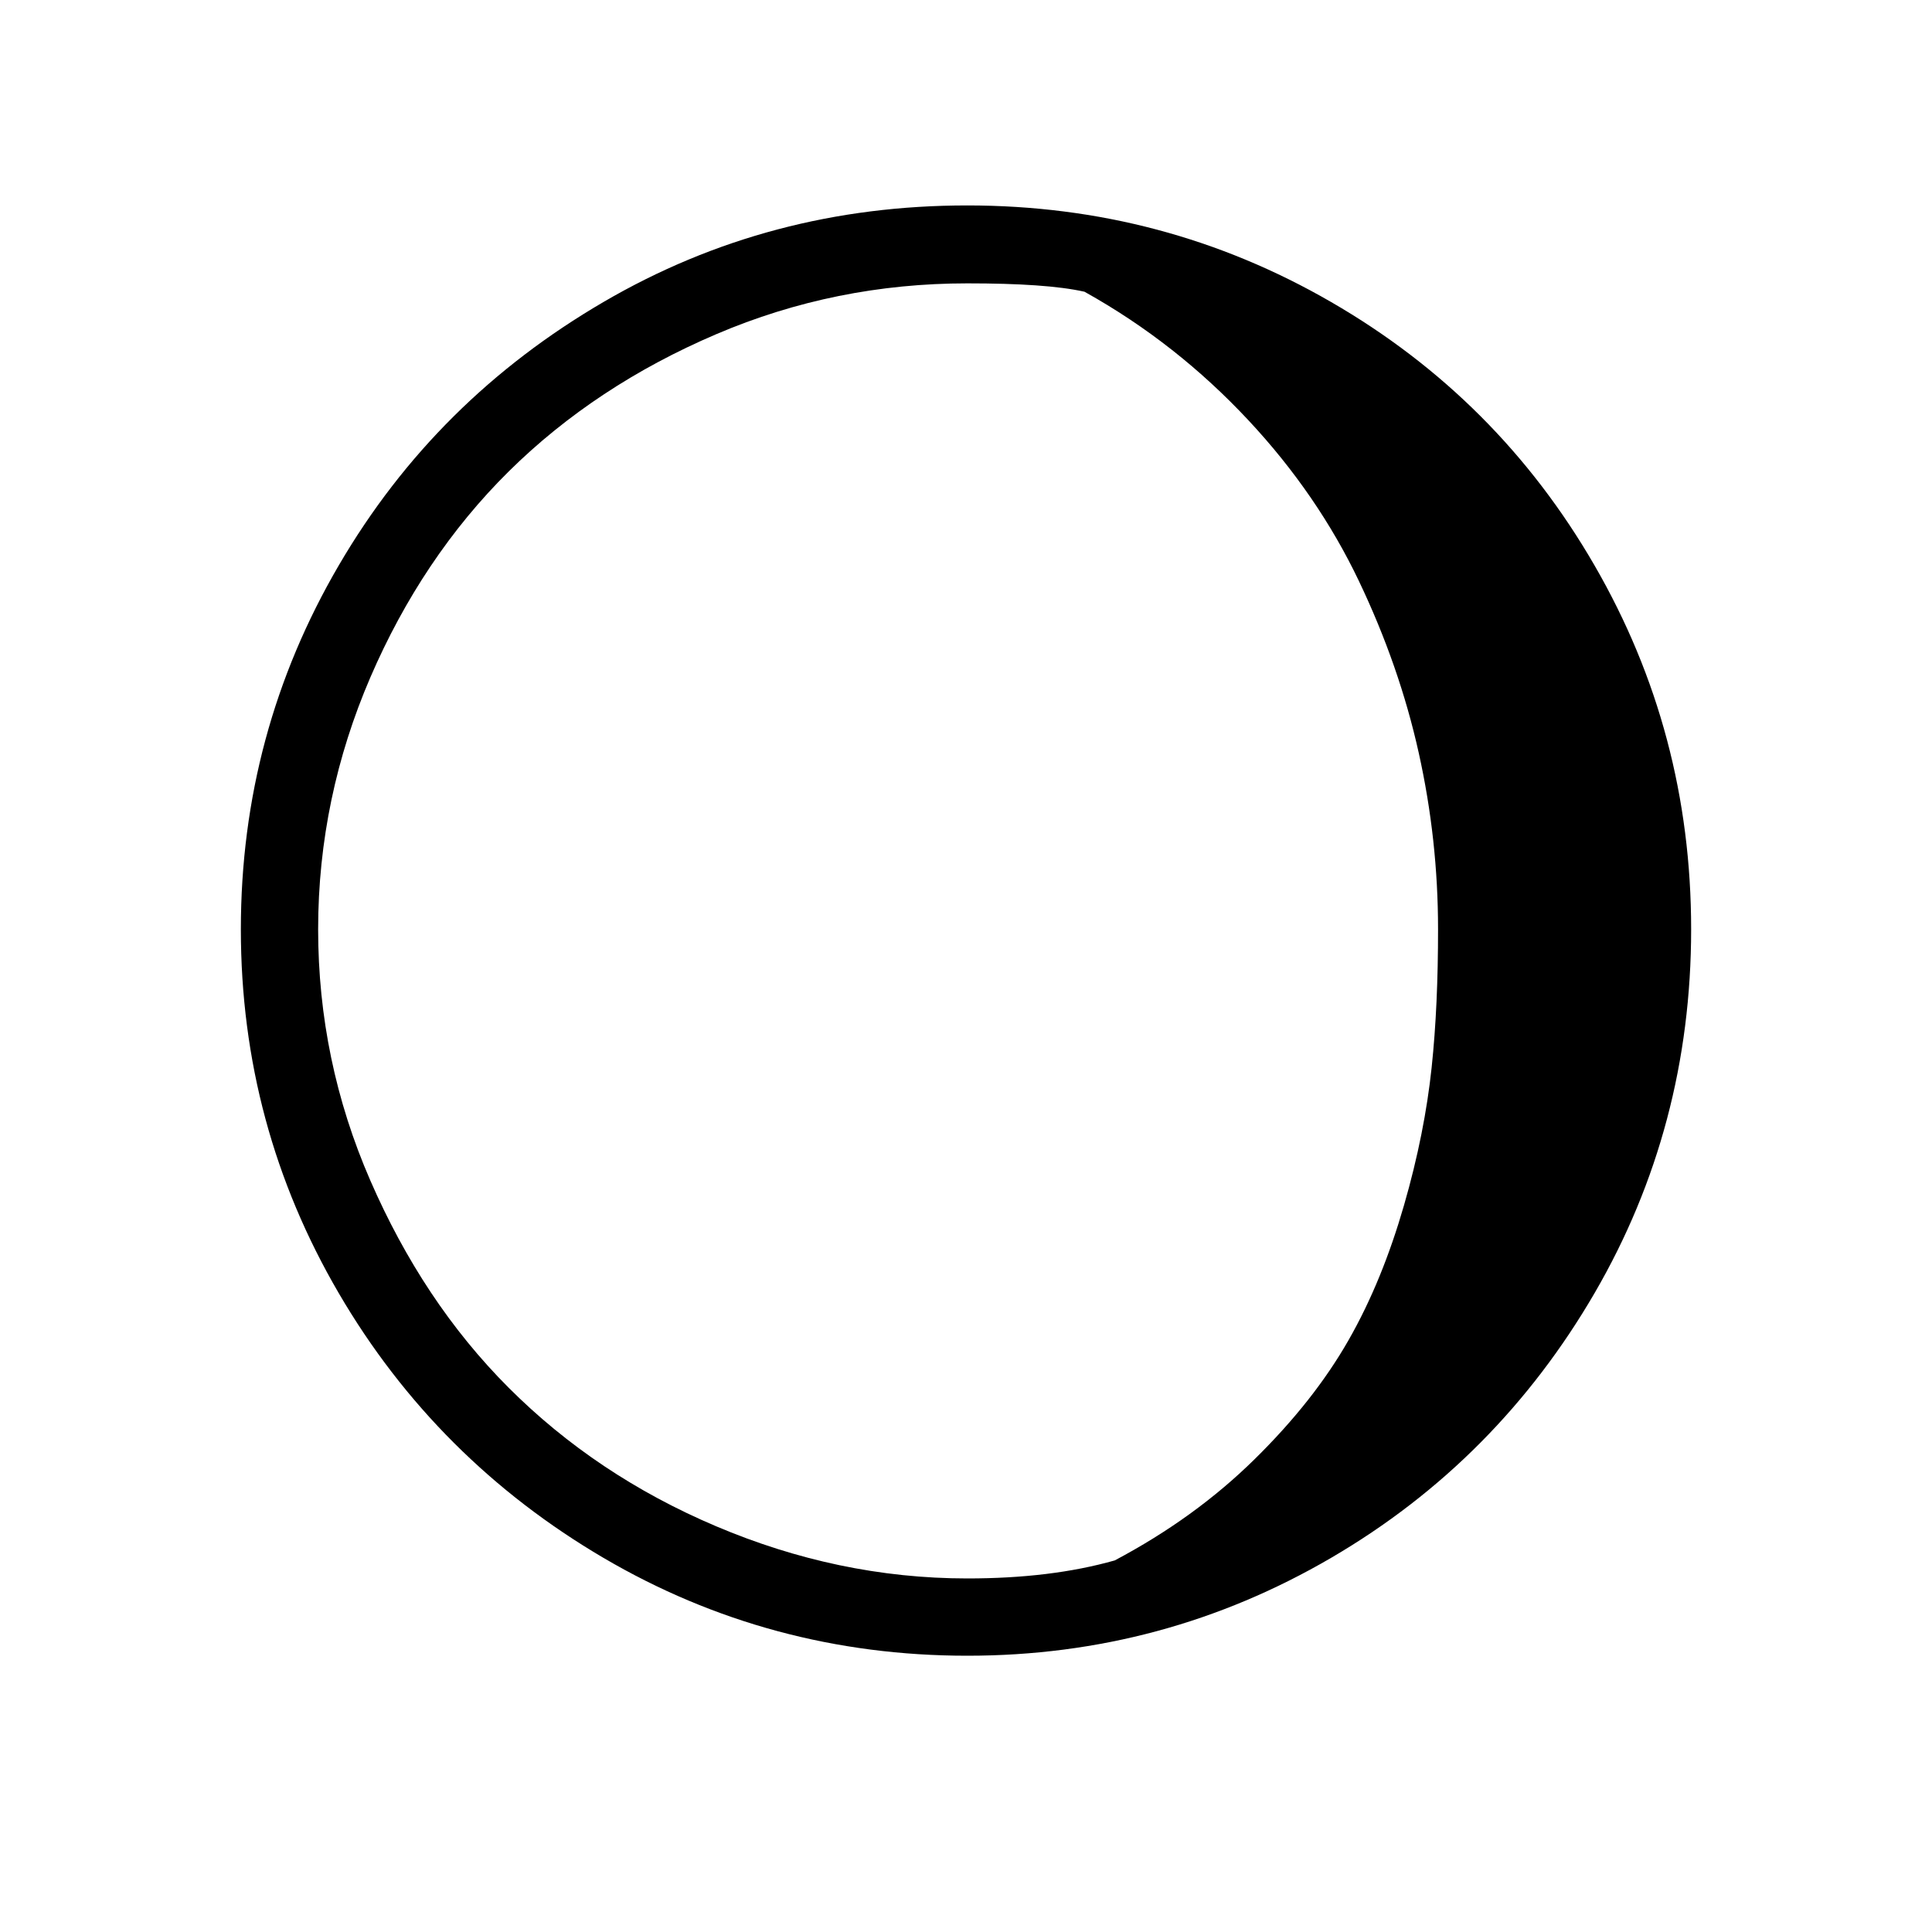
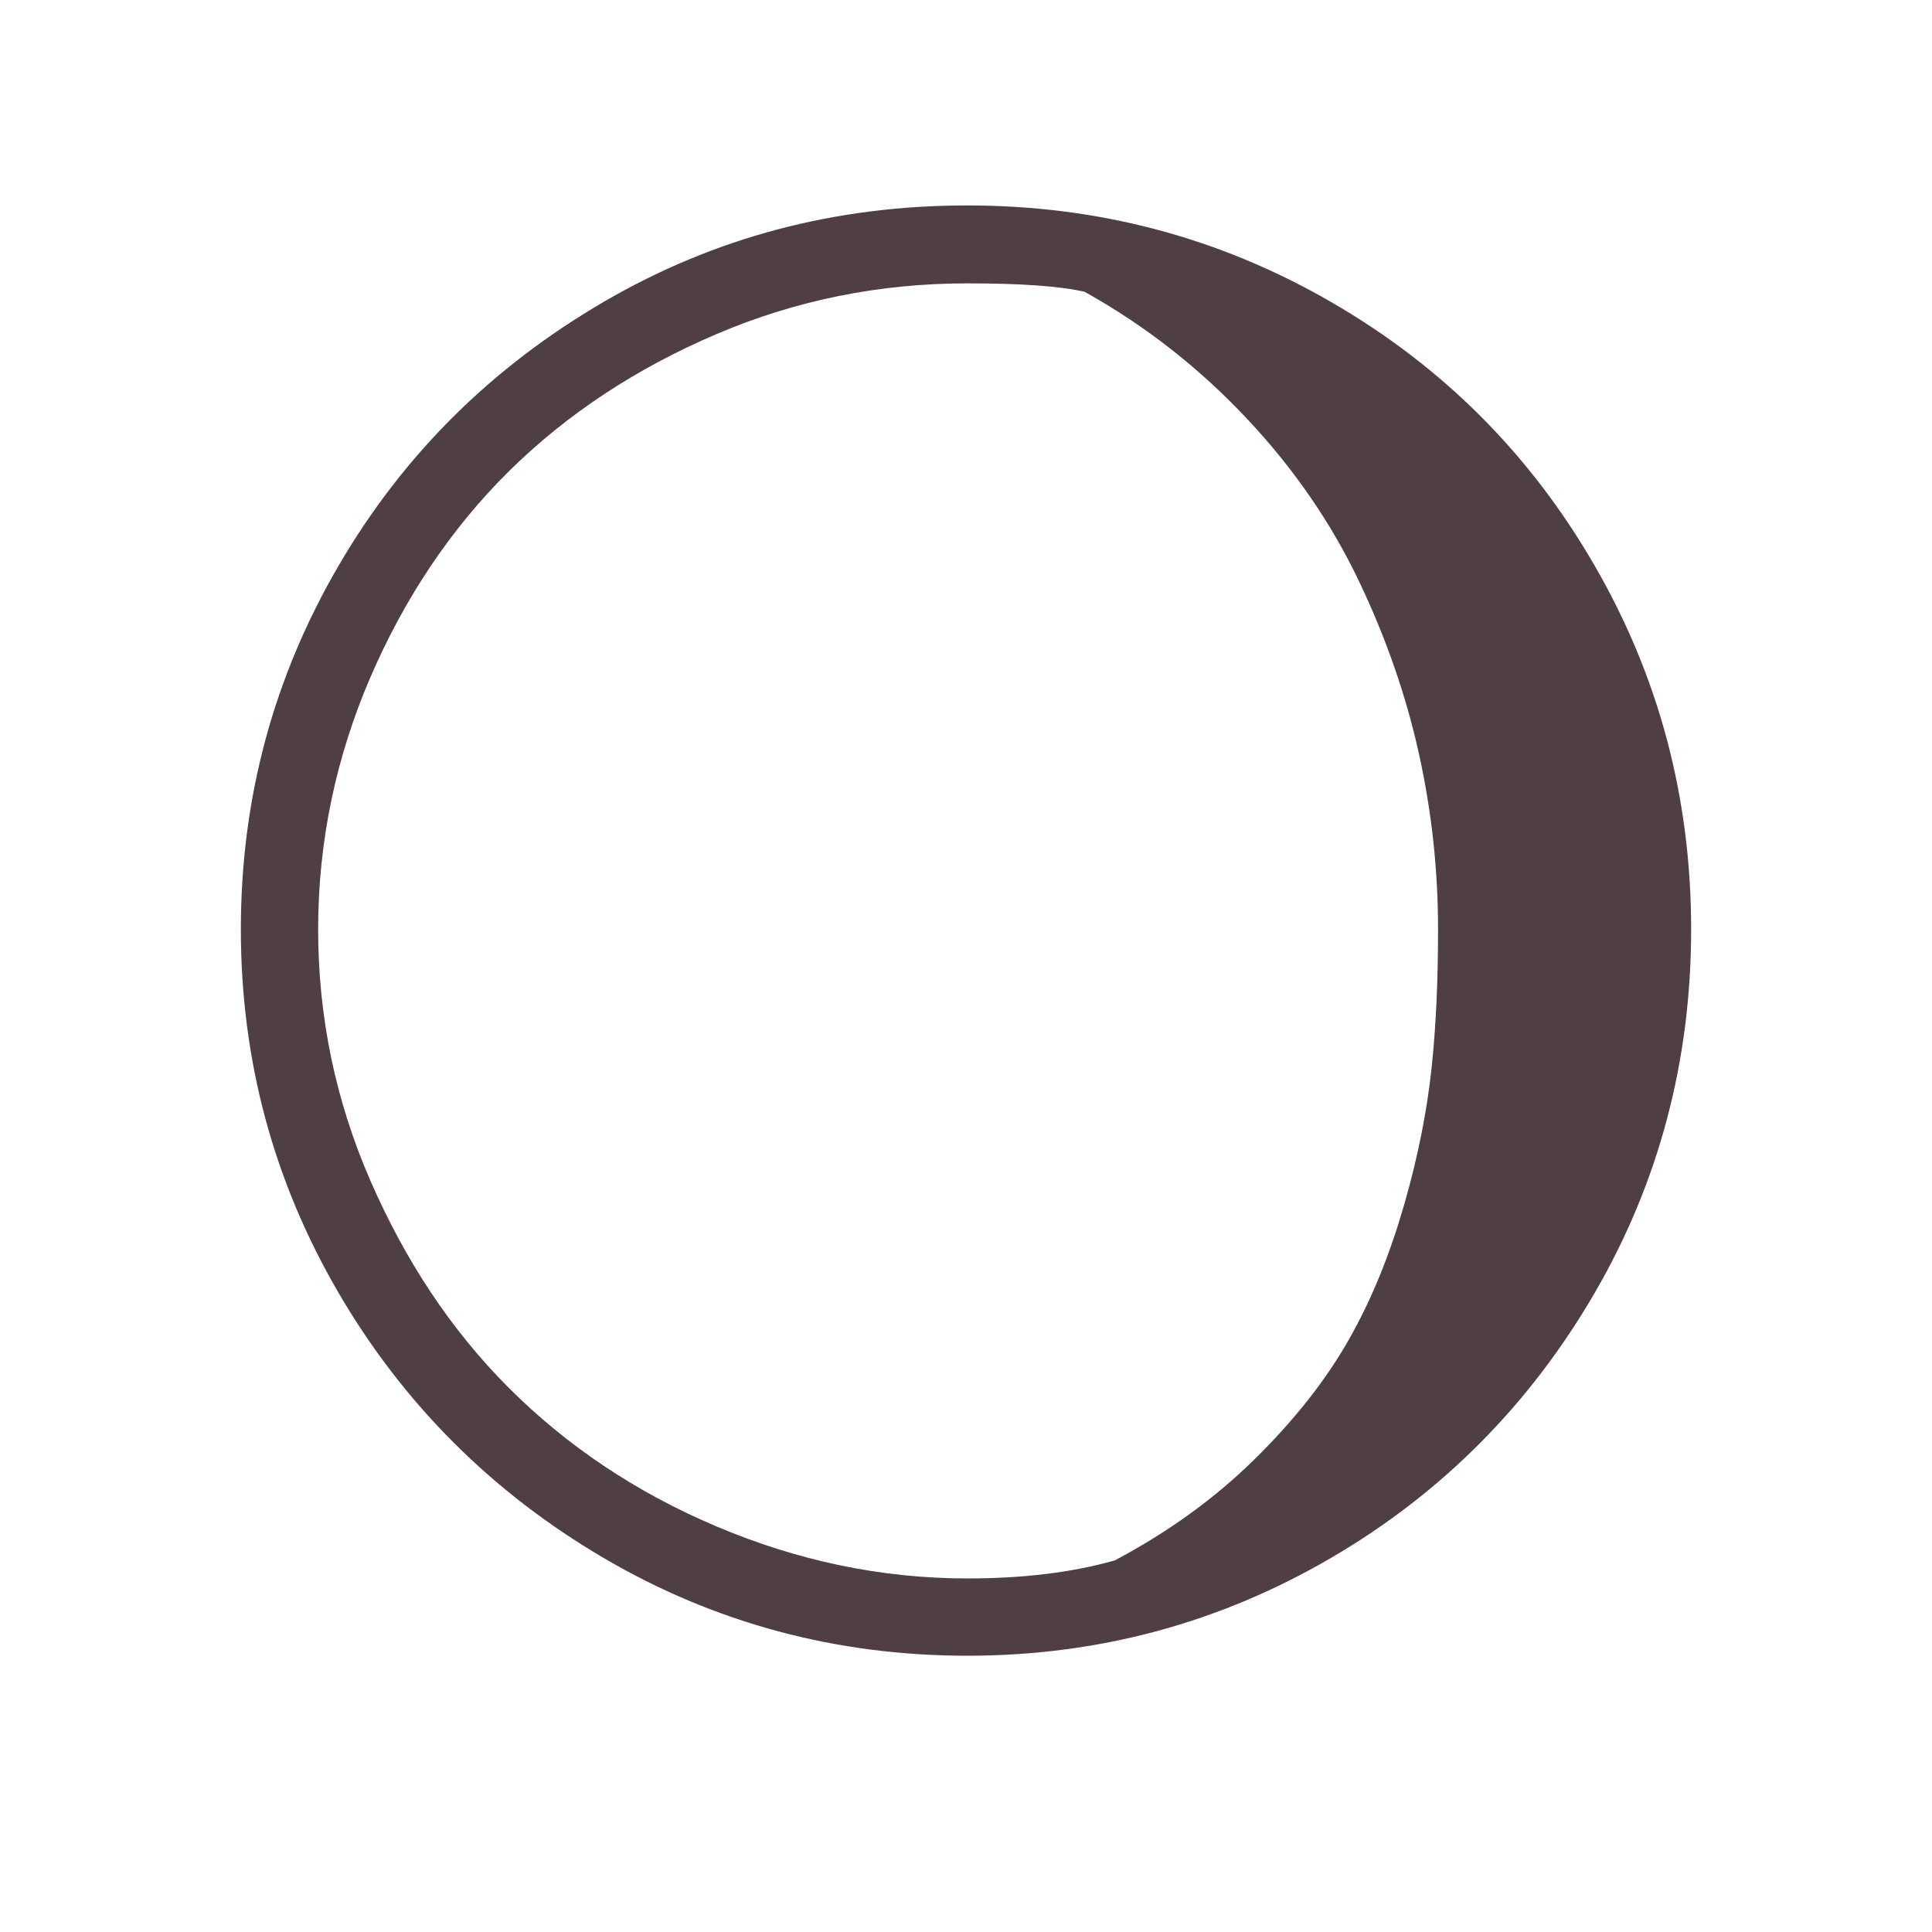
- <svg xmlns="http://www.w3.org/2000/svg" version="1.1" id="Layer_1" x="0px" y="0px" viewBox="0 0 30 30" style="enable-background:new 0 0 30 30;" xml:space="preserve">
+ <svg xmlns="http://www.w3.org/2000/svg" fill="#4F3E44" version="1.1" id="Layer_1" x="0px" y="0px" viewBox="0 0 30 30" style="enable-background:new 0 0 30 30;" xml:space="preserve">
  <path d="M3.74,14.43c0-2.04,0.51-3.92,1.52-5.65S7.64,5.7,9.37,4.69s3.61-1.5,5.65-1.5s3.92,0.5,5.65,1.5s3.09,2.36,4.09,4.09  s1.5,3.61,1.5,5.65s-0.5,3.93-1.5,5.65s-2.36,3.1-4.09,4.11s-3.61,1.52-5.65,1.52s-3.93-0.51-5.65-1.52s-3.1-2.38-4.11-4.11  S3.74,16.47,3.74,14.43z M4.94,14.43c0,1.36,0.27,2.66,0.81,3.9S7,20.65,7.9,21.55s1.97,1.62,3.22,2.15s2.55,0.81,3.9,0.81  c0.86,0,1.62-0.09,2.29-0.28c0.83-0.44,1.55-0.96,2.17-1.57s1.1-1.22,1.46-1.85s0.64-1.33,0.86-2.09s0.36-1.48,0.43-2.14  s0.1-1.37,0.1-2.15c0-0.93-0.1-1.84-0.3-2.74S21.52,9.9,21.1,9.02s-0.99-1.72-1.72-2.5s-1.57-1.45-2.54-1.99  c-0.4-0.09-1.01-0.13-1.82-0.13c-1.36,0-2.66,0.26-3.9,0.79S8.8,6.43,7.9,7.32s-1.62,1.97-2.15,3.2S4.94,13.06,4.94,14.43z" />
</svg>
